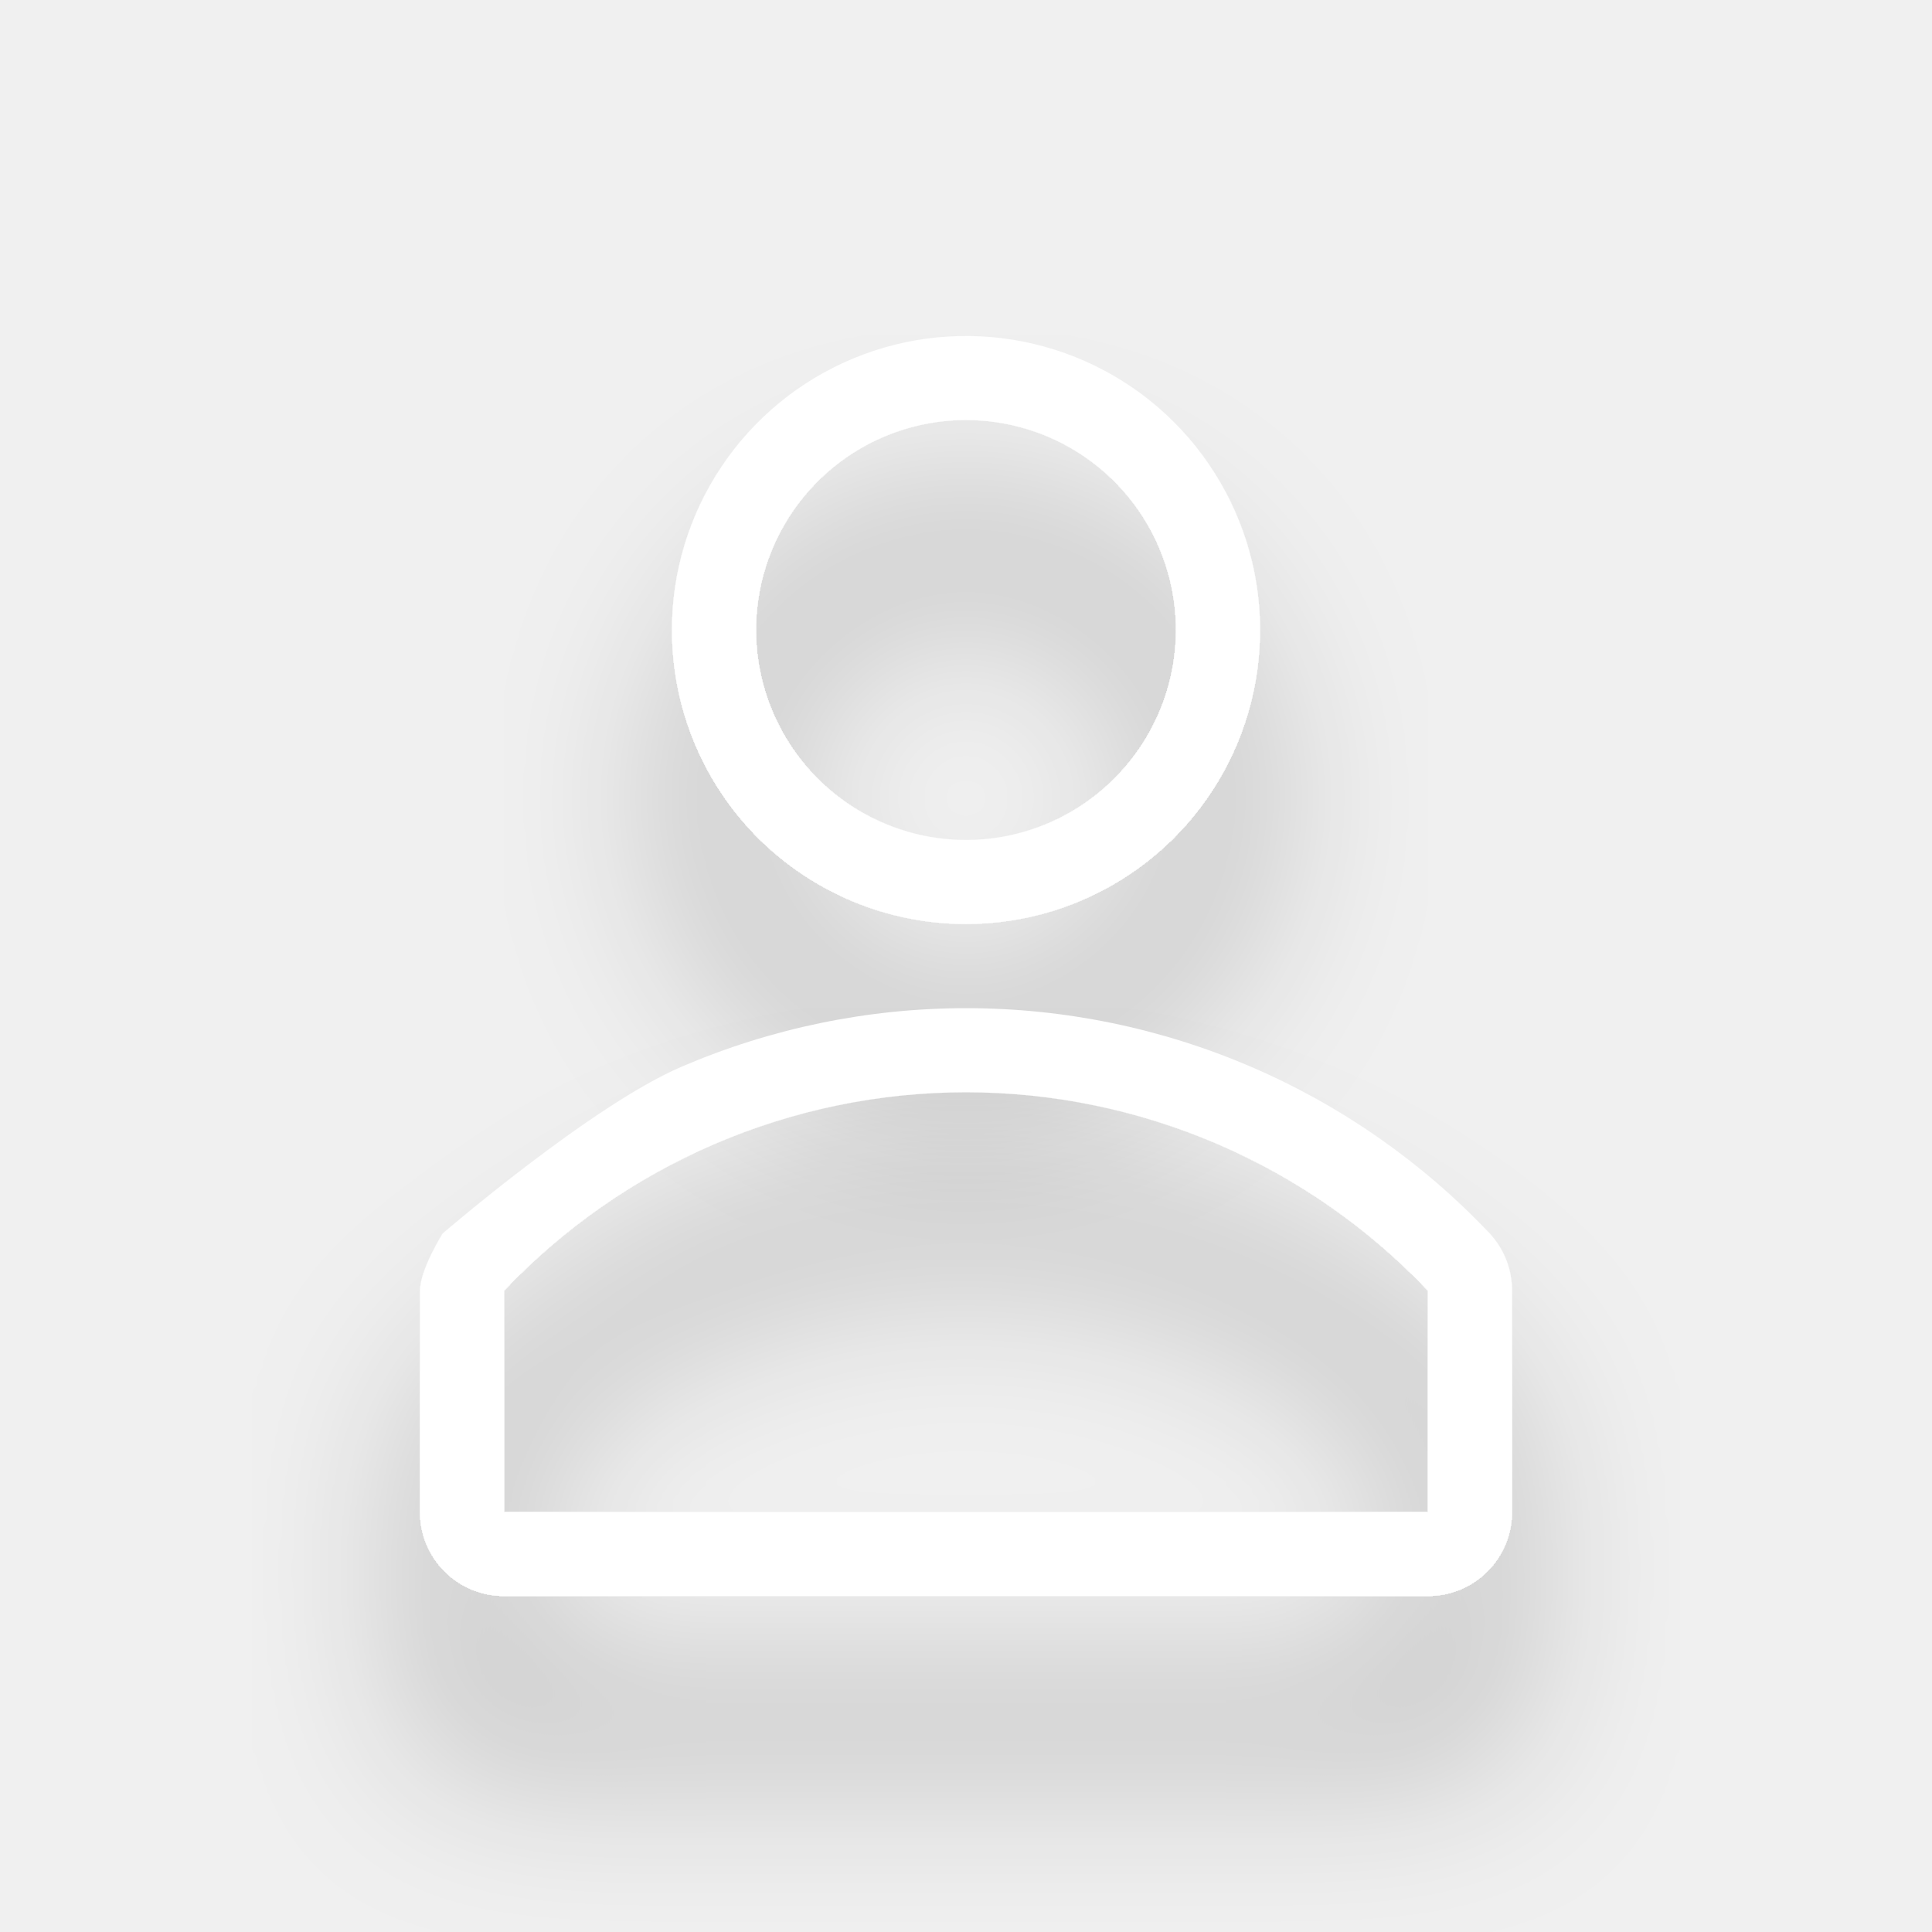
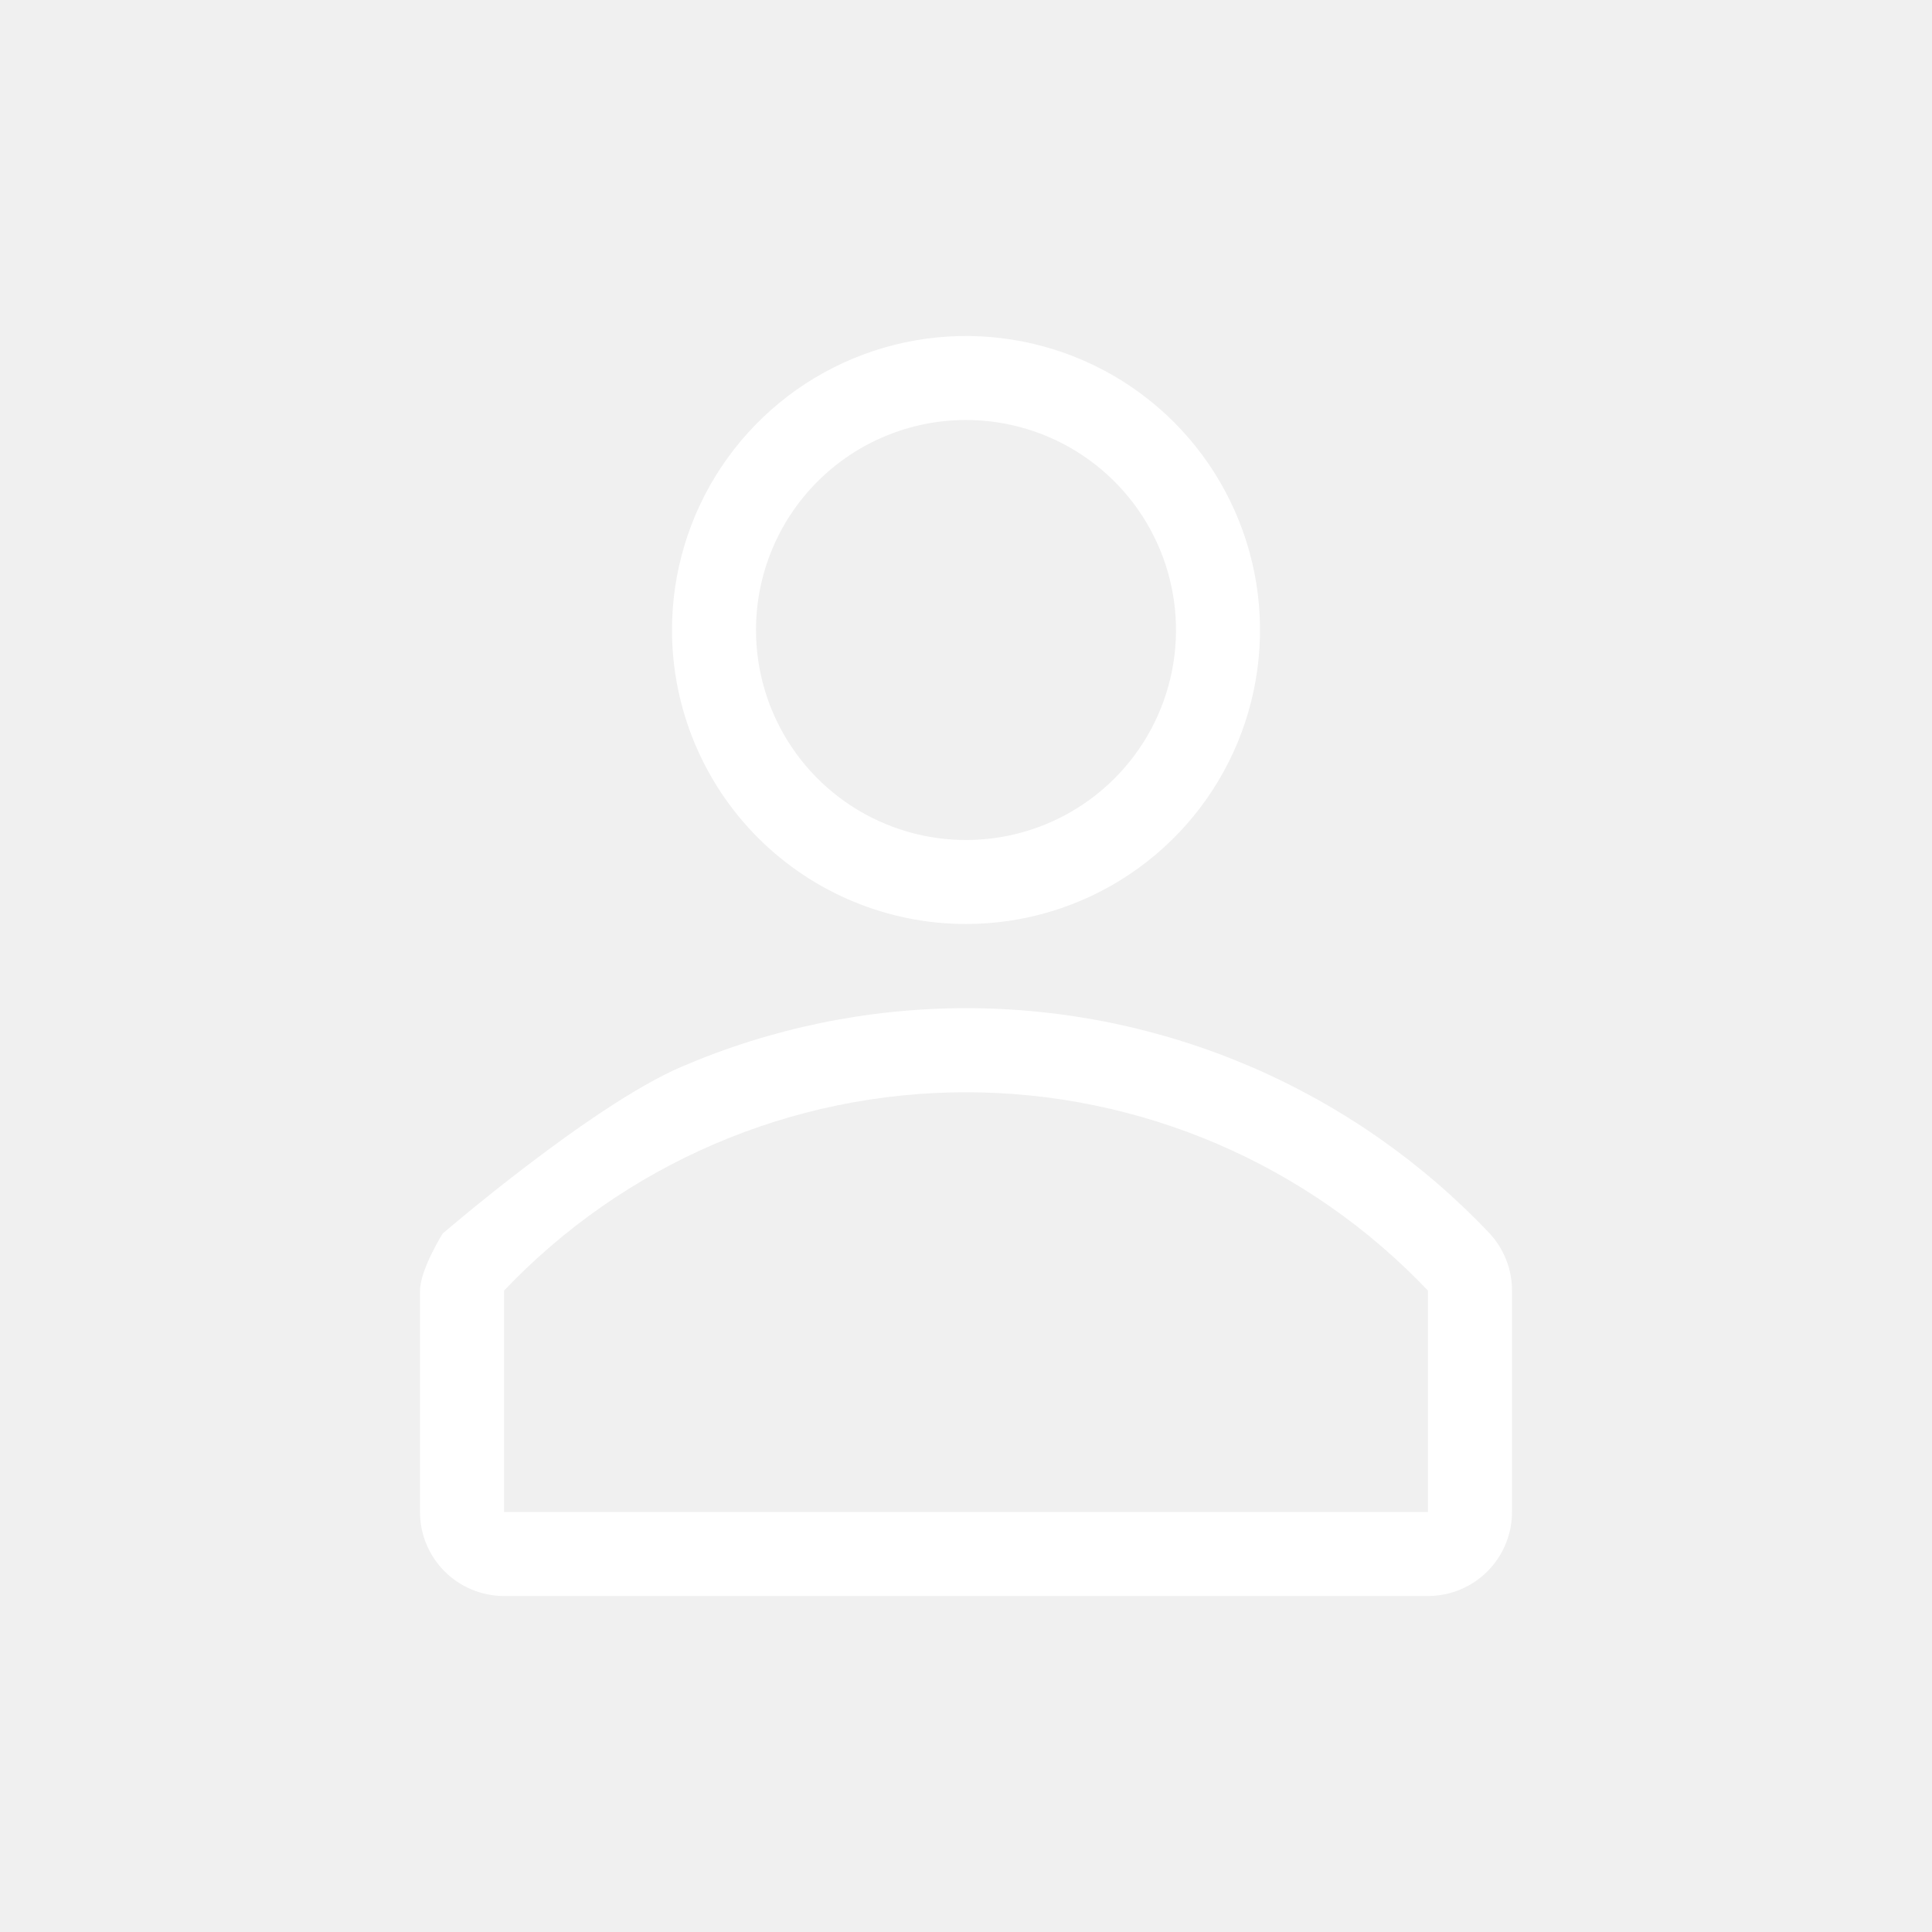
<svg xmlns="http://www.w3.org/2000/svg" width="46" height="46" viewBox="0 0 46 46" fill="none">
-   <g filter="url(#filter0_d_93_1442)">
-     <path d="M23 22C24.384 22 25.738 21.59 26.889 20.82C28.04 20.051 28.937 18.958 29.467 17.679C29.997 16.4 30.136 14.992 29.866 13.634C29.595 12.277 28.929 11.029 27.95 10.05C26.971 9.071 25.724 8.405 24.366 8.135C23.008 7.864 21.6 8.003 20.321 8.533C19.042 9.063 17.949 9.96 17.18 11.111C16.41 12.262 16 13.616 16 15C16 16.857 16.738 18.637 18.05 19.95C19.363 21.262 21.143 22 23 22ZM23 10C23.989 10 24.956 10.293 25.778 10.843C26.6 11.392 27.241 12.173 27.619 13.087C27.998 14 28.097 15.005 27.904 15.976C27.711 16.945 27.235 17.836 26.535 18.535C25.836 19.235 24.945 19.711 23.976 19.904C23.006 20.097 22 19.998 21.087 19.619C20.173 19.241 19.392 18.6 18.843 17.778C18.293 16.956 18 15.989 18 15C18 13.674 18.527 12.402 19.465 11.464C20.402 10.527 21.674 10 23 10Z" fill="white" />
-   </g>
-   <g filter="url(#filter1_d_93_1442)">
-     <path d="M35.47 29.37C33.866 27.675 31.934 26.325 29.791 25.402C27.647 24.48 25.338 24.004 23.005 24.004C20.672 24.004 18.363 24.48 16.22 25.402C14.076 26.325 10.54 29.37 10.54 29.37C10.54 29.37 9.999 30.231 10 30.74V36C10 36.531 10.211 37.039 10.586 37.414C10.961 37.789 11.47 38 12 38H34C34.53 38 35.039 37.789 35.414 37.414C35.789 37.039 36 36.531 36 36V30.74C36.004 30.233 35.814 29.743 35.47 29.37ZM34 36H12V30.73C13.417 29.238 15.123 28.049 17.014 27.237C18.905 26.425 20.942 26.006 23 26.006C25.058 26.006 27.095 26.425 28.986 27.237C30.877 28.049 32.583 29.238 34 30.73V36Z" fill="white" />
-   </g>
-   <defs>
-     <filter id="filter0_d_93_1442" x="12" y="8" width="22" height="22" filterUnits="userSpaceOnUse" color-interpolation-filters="sRGB">
-       <feFlood flood-opacity="0" result="BackgroundImageFix" />
-       <feColorMatrix in="SourceAlpha" type="matrix" values="0 0 0 0 0 0 0 0 0 0 0 0 0 0 0 0 0 0 127 0" result="hardAlpha" />
-       <feOffset dy="4" />
-       <feGaussianBlur stdDeviation="2" />
-       <feComposite in2="hardAlpha" operator="out" />
-       <feColorMatrix type="matrix" values="0 0 0 0 0 0 0 0 0 0 0 0 0 0 0 0 0 0 0.25 0" />
-       <feBlend mode="normal" in2="BackgroundImageFix" result="effect1_dropShadow_93_1442" />
-       <feBlend mode="normal" in="SourceGraphic" in2="effect1_dropShadow_93_1442" result="shape" />
-     </filter>
-     <filter id="filter1_d_93_1442" x="6" y="24.004" width="34" height="21.996" filterUnits="userSpaceOnUse" color-interpolation-filters="sRGB">
-       <feFlood flood-opacity="0" result="BackgroundImageFix" />
-       <feColorMatrix in="SourceAlpha" type="matrix" values="0 0 0 0 0 0 0 0 0 0 0 0 0 0 0 0 0 0 127 0" result="hardAlpha" />
-       <feOffset dy="4" />
-       <feGaussianBlur stdDeviation="2" />
-       <feComposite in2="hardAlpha" operator="out" />
-       <feColorMatrix type="matrix" values="0 0 0 0 0 0 0 0 0 0 0 0 0 0 0 0 0 0 0.25 0" />
-       <feBlend mode="normal" in2="BackgroundImageFix" result="effect1_dropShadow_93_1442" />
-       <feBlend mode="normal" in="SourceGraphic" in2="effect1_dropShadow_93_1442" result="shape" />
-     </filter>
-   </defs>
+   <path d="M23 22C24.384 22 25.738 21.59 26.889 20.82C28.04 20.051 28.937 18.958 29.467 17.679C29.997 16.4 30.136 14.992 29.866 13.634C29.595 12.277 28.929 11.029 27.95 10.05C26.971 9.071 25.724 8.405 24.366 8.135C23.008 7.864 21.6 8.003 20.321 8.533C19.042 9.063 17.949 9.96 17.18 11.111C16.41 12.262 16 13.616 16 15C16 16.857 16.738 18.637 18.05 19.95C19.363 21.262 21.143 22 23 22ZM23 10C23.989 10 24.956 10.293 25.778 10.843C26.6 11.392 27.241 12.173 27.619 13.087C27.998 14 28.097 15.005 27.904 15.976C27.711 16.945 27.235 17.836 26.535 18.535C25.836 19.235 24.945 19.711 23.976 19.904C23.006 20.097 22 19.998 21.087 19.619C20.173 19.241 19.392 18.6 18.843 17.778C18.293 16.956 18 15.989 18 15C18 13.674 18.527 12.402 19.465 11.464C20.402 10.527 21.674 10 23 10Z" fill="white" />
+   <path d="M35.47 29.37C33.866 27.675 31.934 26.325 29.791 25.402C27.647 24.48 25.338 24.004 23.005 24.004C20.672 24.004 18.363 24.48 16.22 25.402C14.076 26.325 10.54 29.37 10.54 29.37C10.54 29.37 9.999 30.231 10 30.74V36C10 36.531 10.211 37.039 10.586 37.414C10.961 37.789 11.47 38 12 38H34C34.53 38 35.039 37.789 35.414 37.414C35.789 37.039 36 36.531 36 36V30.74C36.004 30.233 35.814 29.743 35.47 29.37ZM34 36H12V30.73C13.417 29.238 15.123 28.049 17.014 27.237C18.905 26.425 20.942 26.006 23 26.006C25.058 26.006 27.095 26.425 28.986 27.237C30.877 28.049 32.583 29.238 34 30.73V36Z" fill="white" />
</svg>
